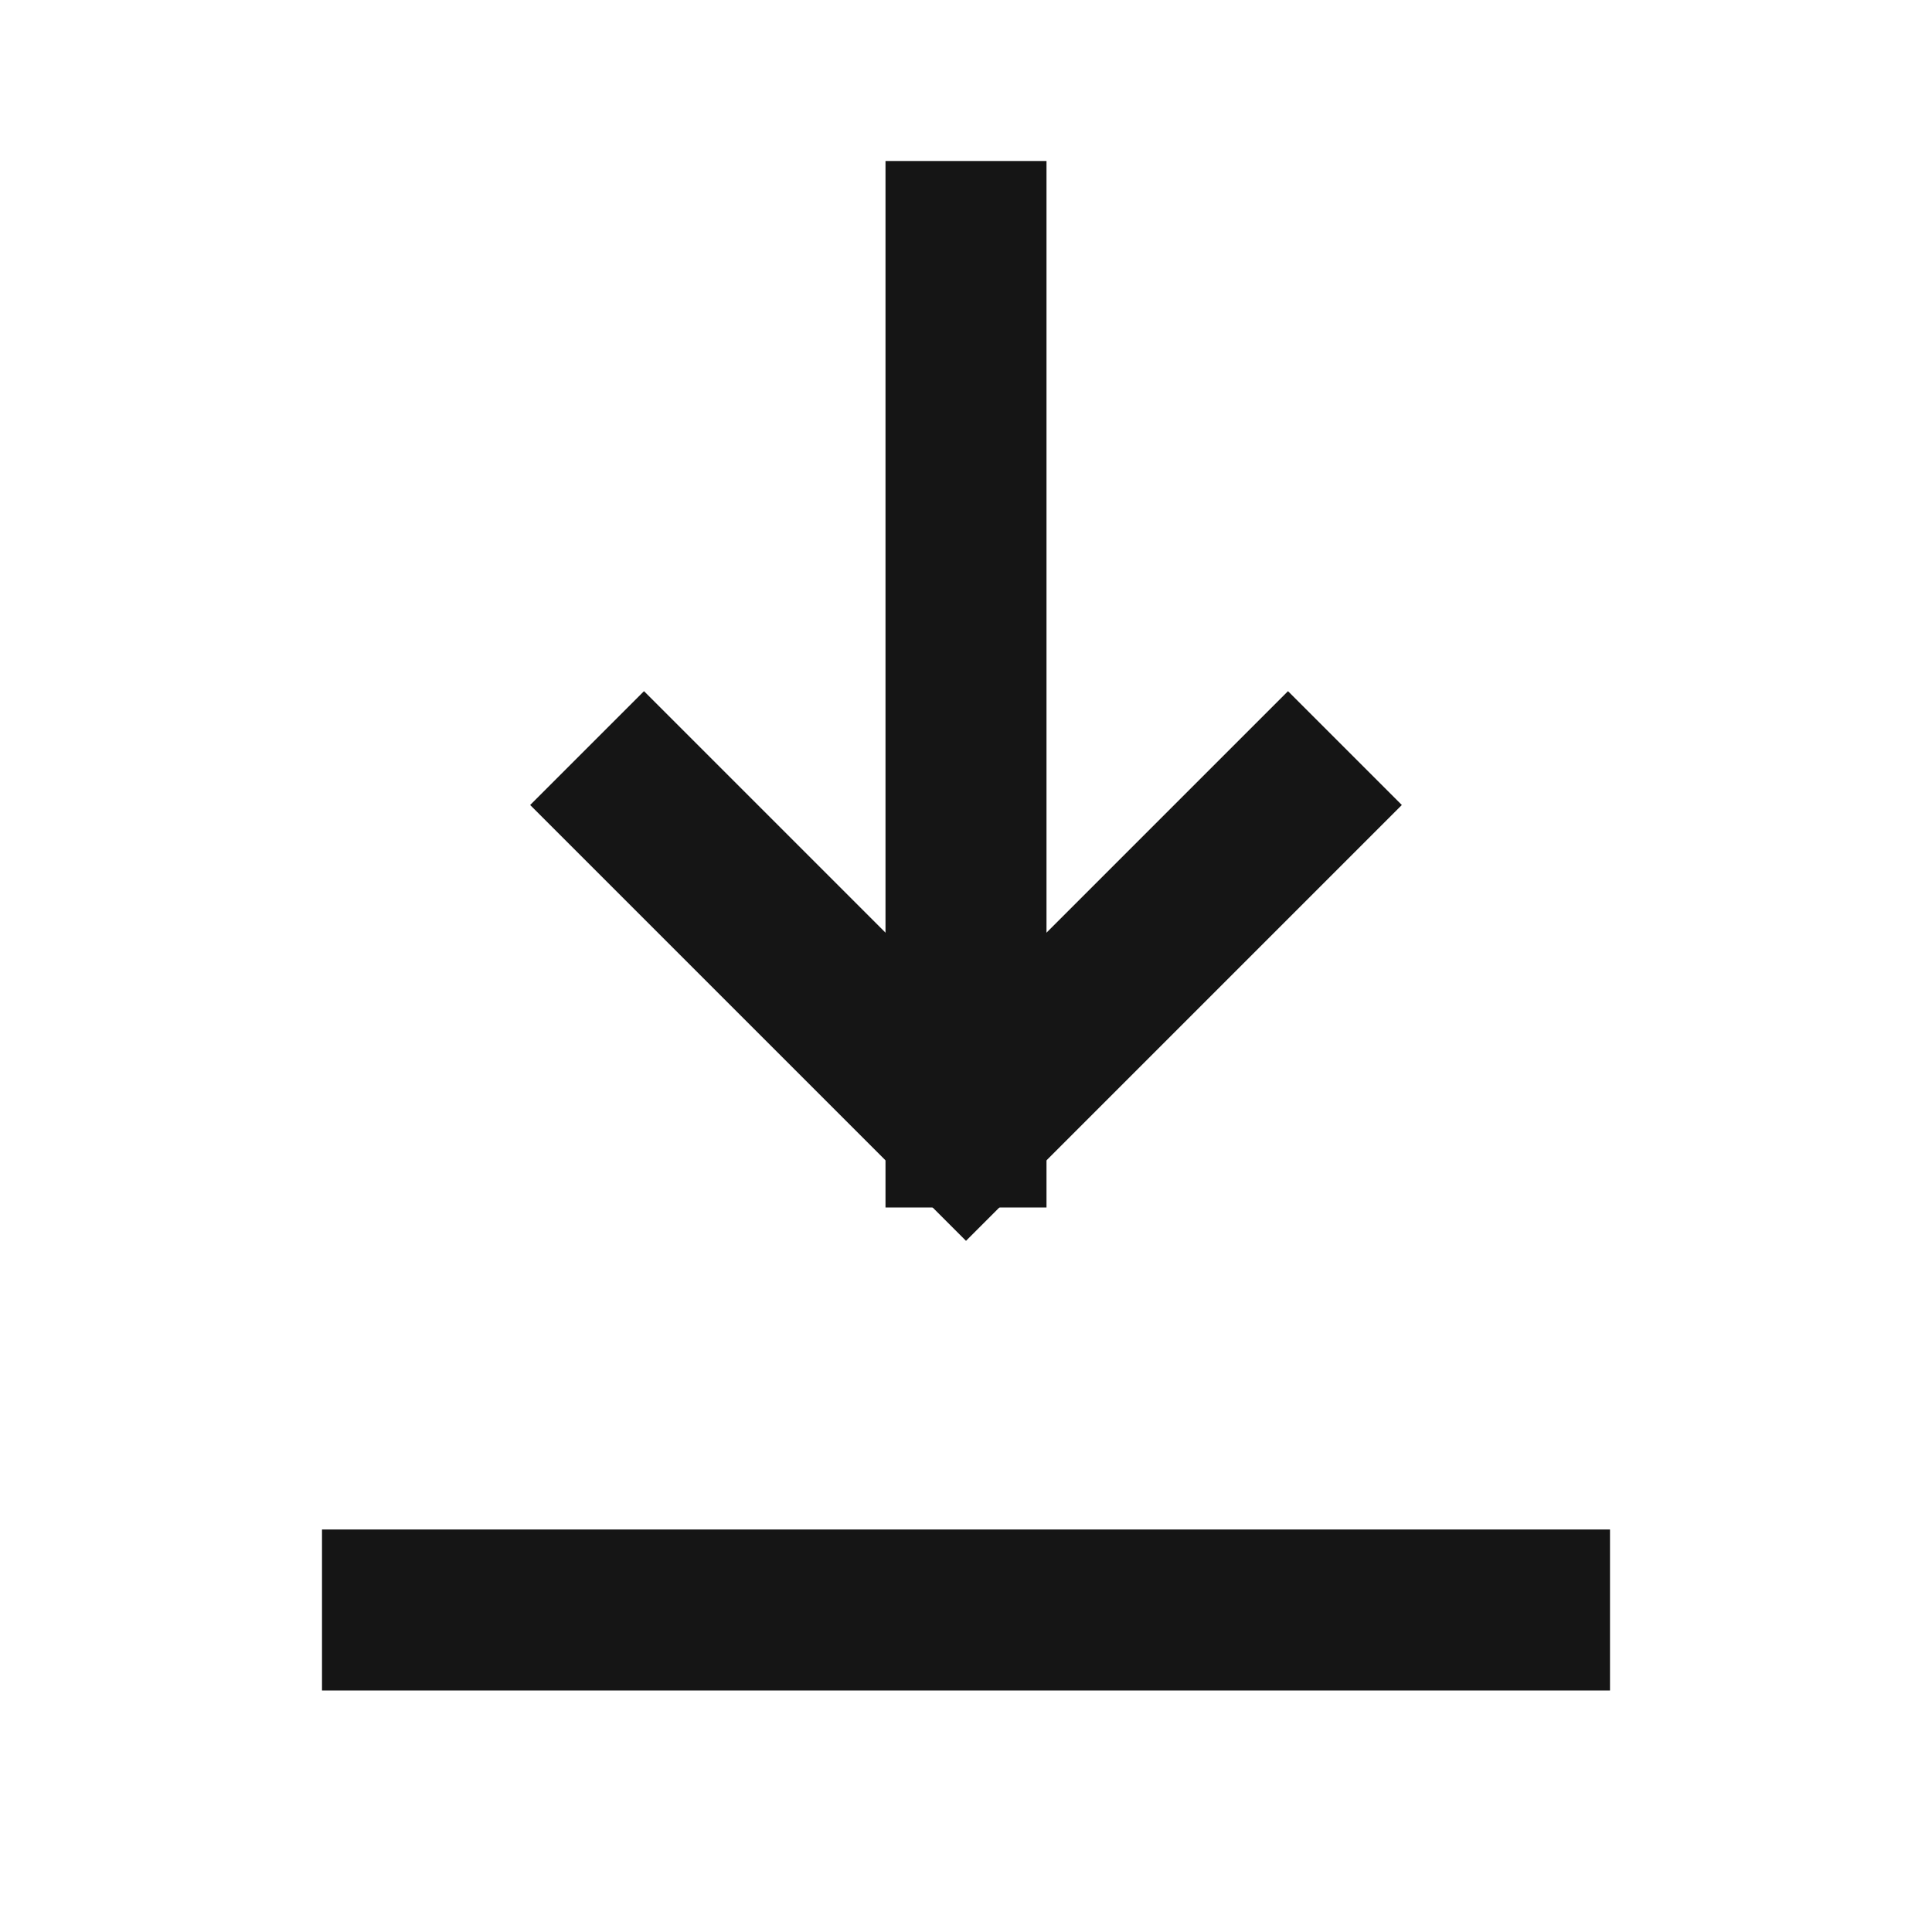
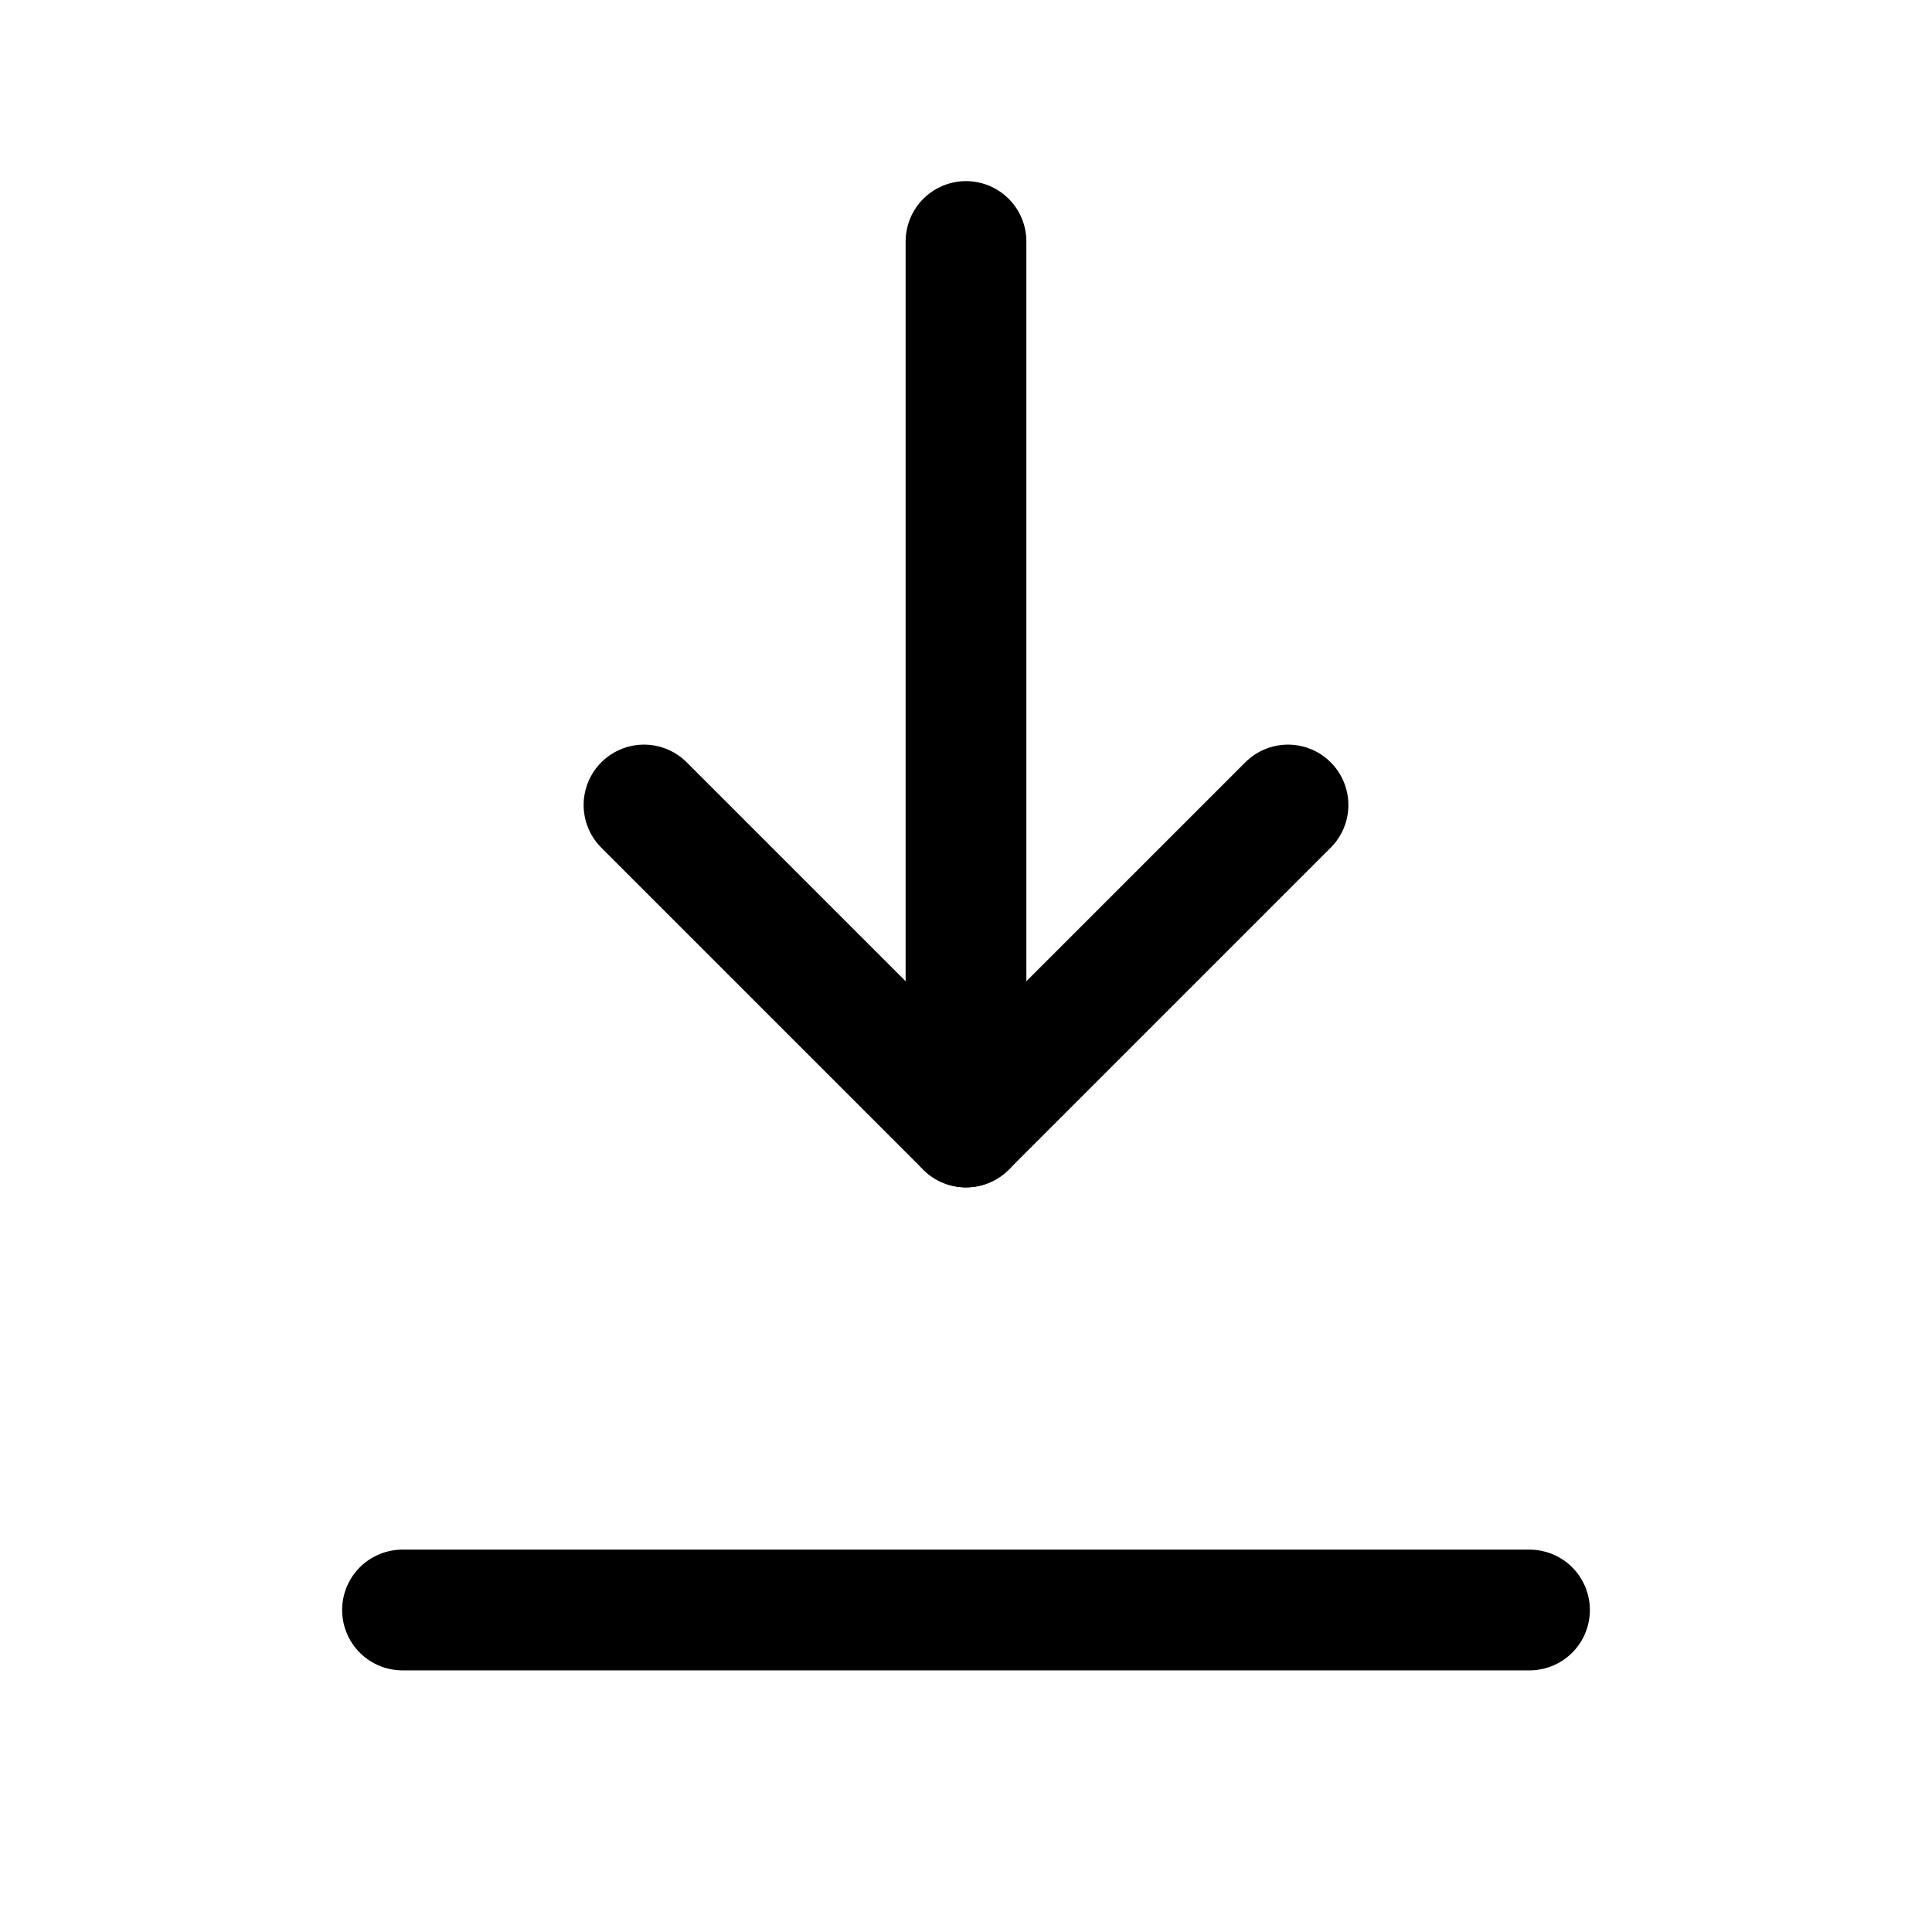
- <svg xmlns="http://www.w3.org/2000/svg" viewBox="0 0 24 24" fill="none" stroke="#151515" stroke-width="2" stroke-linecap="square" stroke-linejoin="miter">
+ <svg xmlns="http://www.w3.org/2000/svg" viewBox="0 0 24 24" fill="none" stroke="currentColor" stroke-width="1.5" stroke-linecap="round" stroke-linejoin="round">
  <path d="M12 3v11" />
  <path d="m8 10 4 4 4-4" />
  <path d="M5 20h14" />
</svg>
